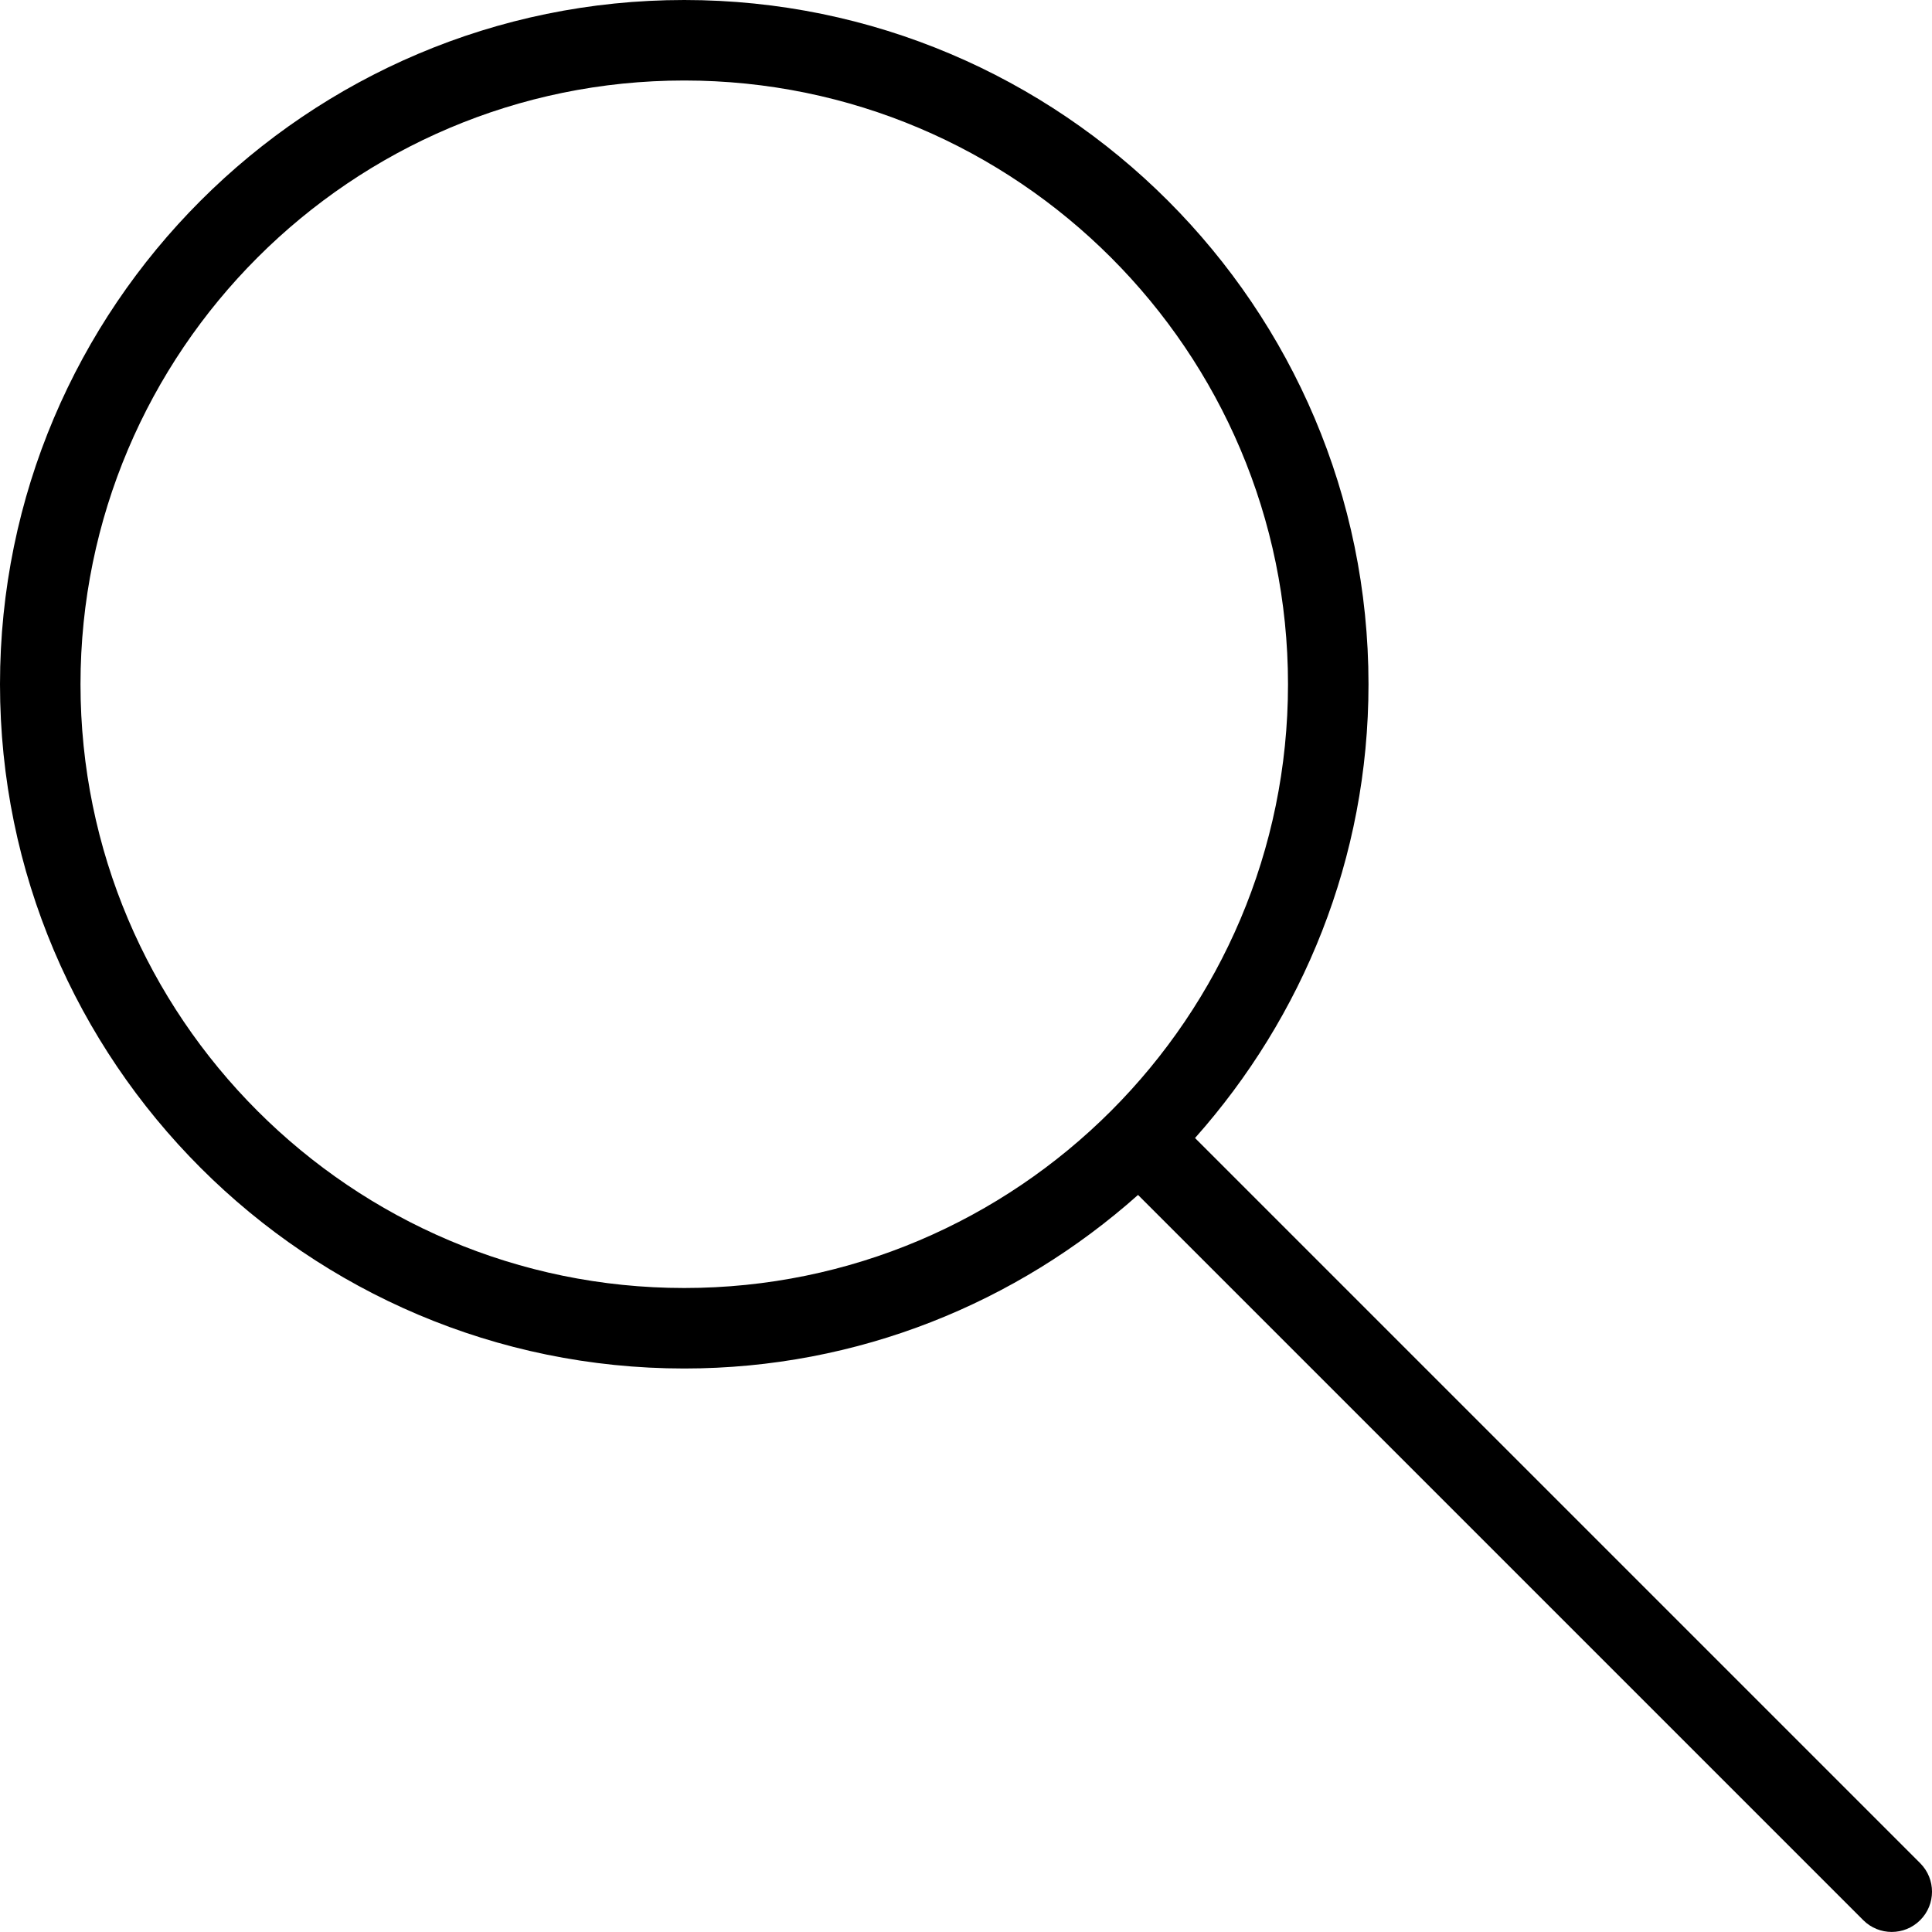
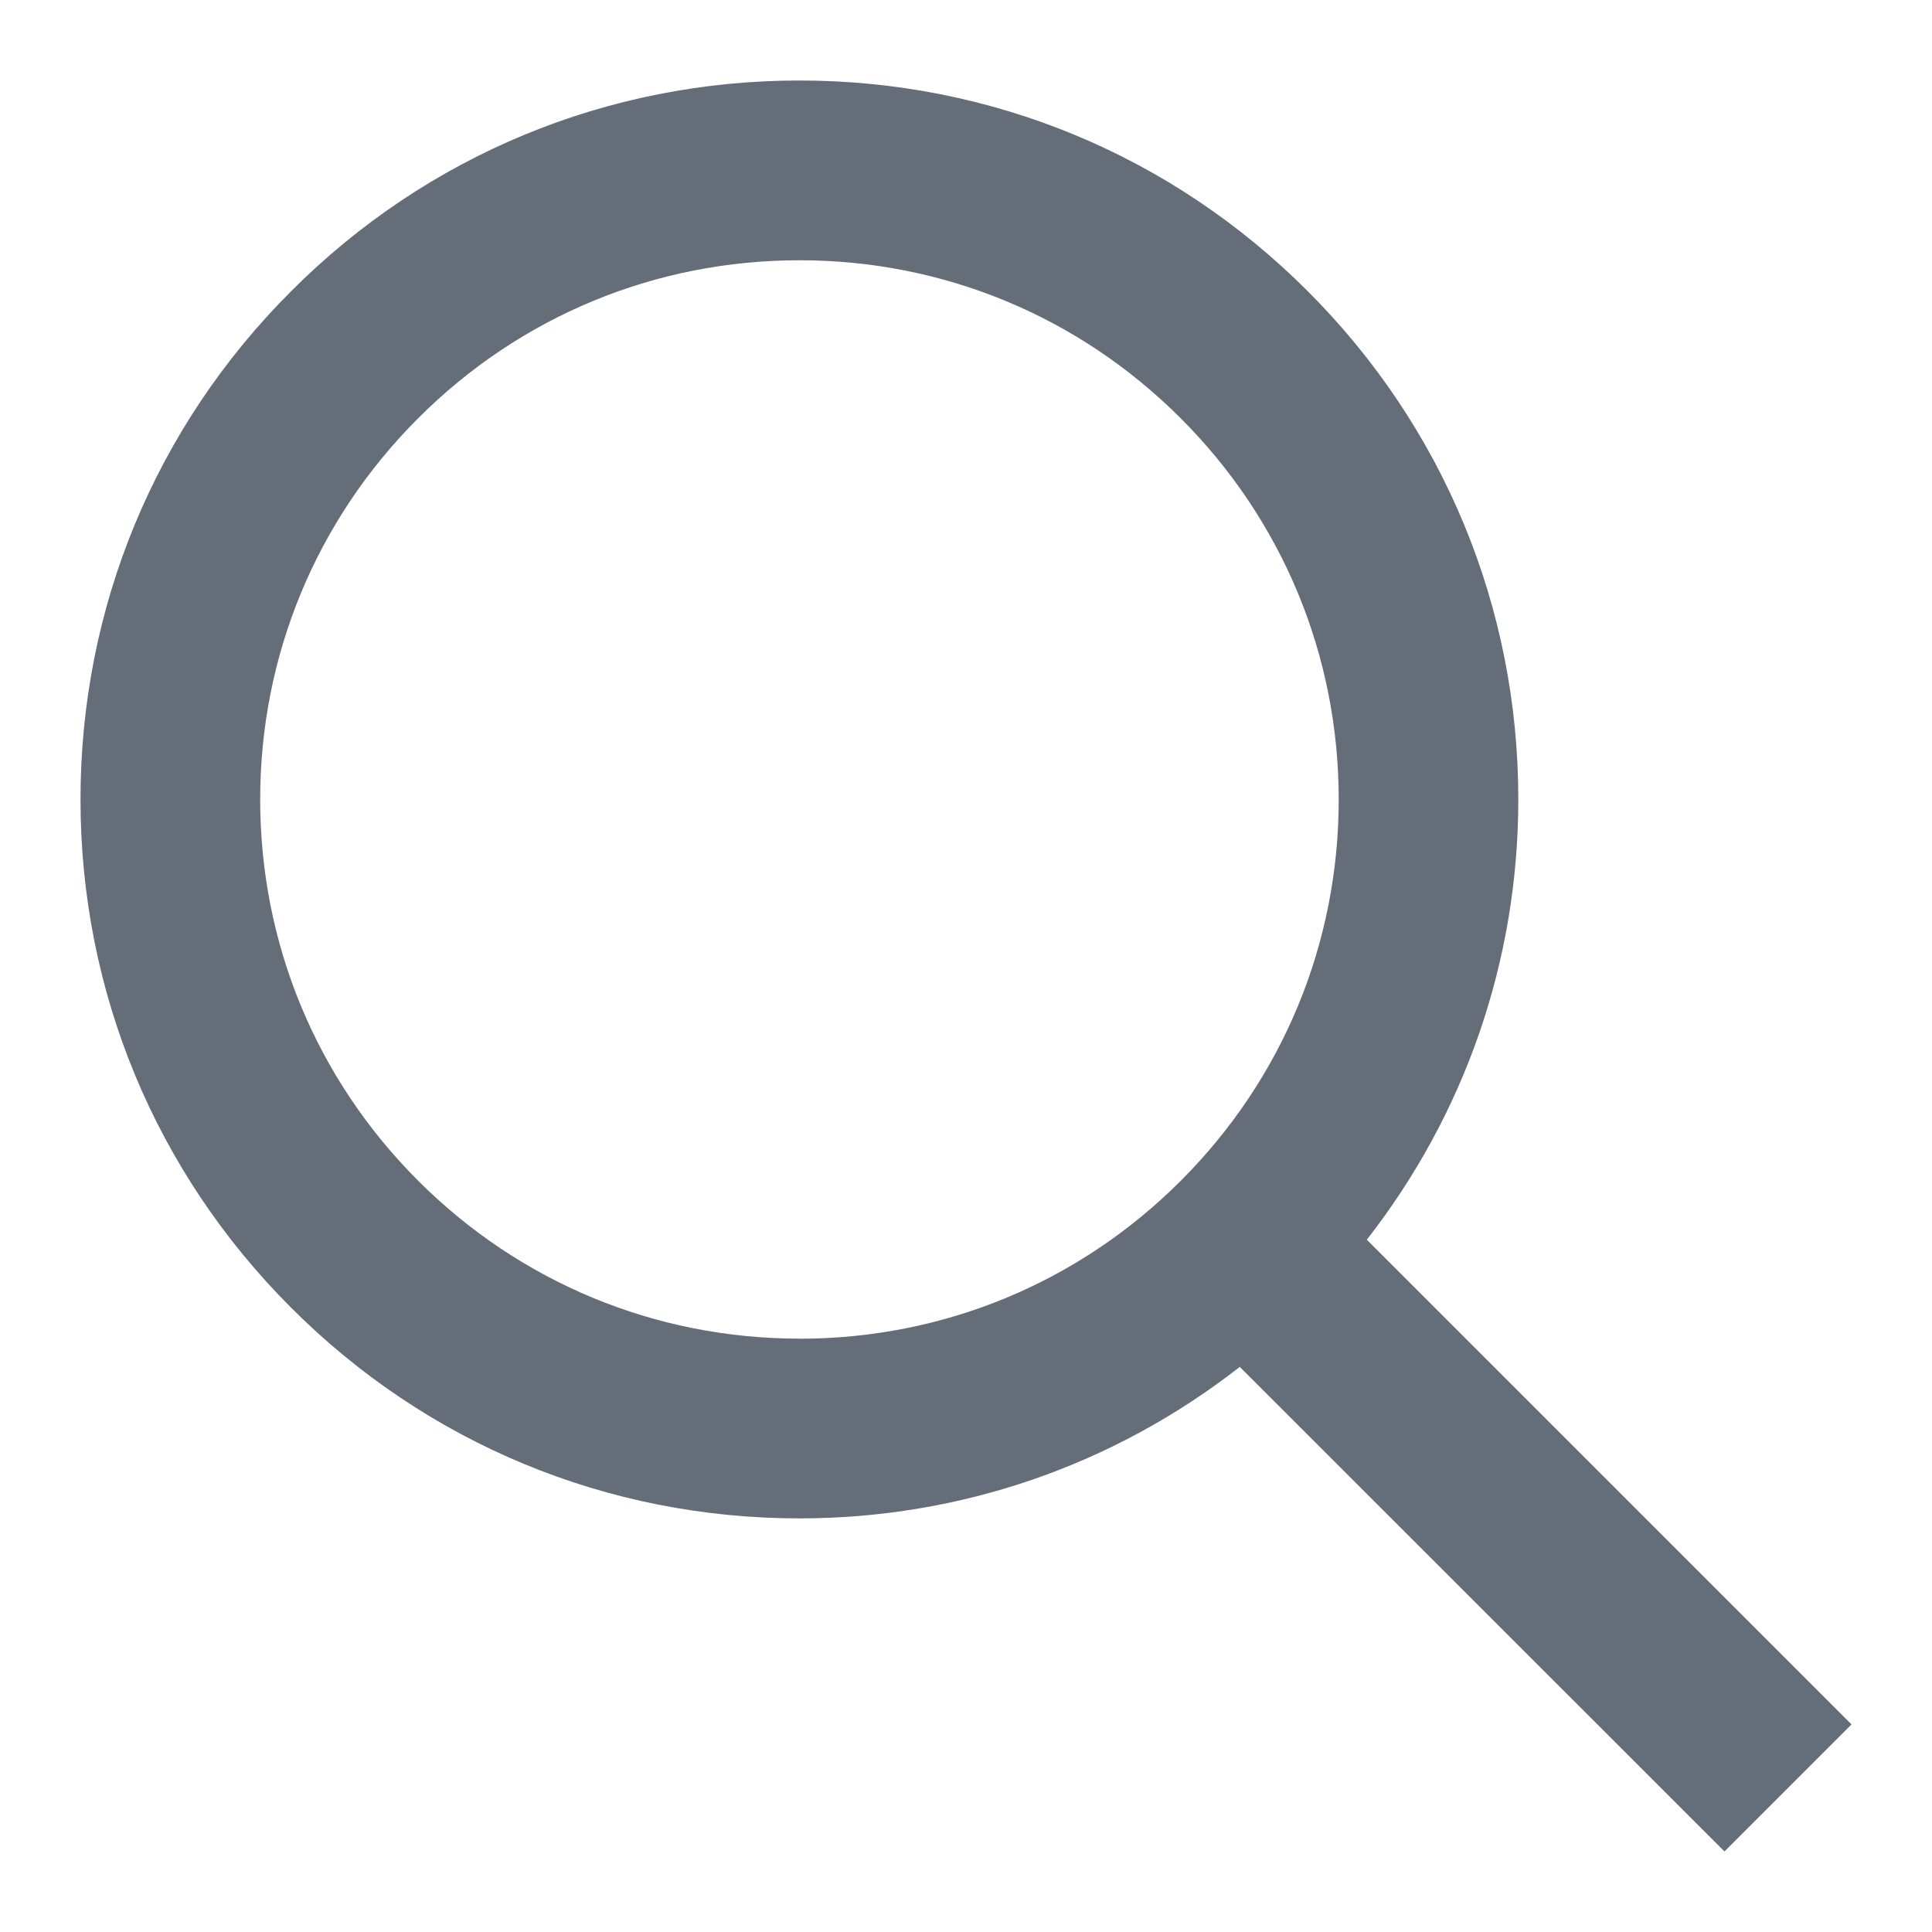
- <svg xmlns="http://www.w3.org/2000/svg" version="1.1" x="0px" y="0px" width="24px" height="24px" viewBox="0 0 24 24" enable-background="new 0 0 24 24" xml:space="preserve">
-   <g id="Outline_Icons_1_">
-     <g id="Outline_Icons">
-       <path d="M23.854,23.146l-9.009-9.009C16.181,12.635,17,10.664,17,8.5C17,3.813,13.187,0,8.5,0S0,3.813,0,8.5S3.813,17,8.5,17    c2.164,0,4.135-0.819,5.637-2.156l9.009,9.009c0.195,0.195,0.512,0.195,0.707,0C24.049,23.658,24.049,23.342,23.854,23.146z     M1,8.5C1,4.364,4.364,1,8.5,1S16,4.364,16,8.5S12.636,16,8.5,16S1,12.636,1,8.5z" />
-     </g>
-   </g>
+ <svg xmlns="http://www.w3.org/2000/svg" width="24" height="24">
+   <path fill="#656D78" fill-rule="evenodd" d="M23 21.421l-6.021-6.021c1.216-1.558 1.882-3.462 1.882-5.47 0-2.386-.93-4.628-2.617-6.314C14.559 1.929 12.316 1 9.931 1 7.545 1 5.302 1.929 3.617 3.617 1.93 5.302 1 7.545 1 9.931c0 2.386.93 4.628 2.617 6.314 1.686 1.688 3.928 2.617 6.314 2.617 2.008 0 3.912-.665 5.47-1.882l6.021 6.019L23 21.421zM9.931 16.629c-1.79 0-3.471-.697-4.736-1.961-1.266-1.265-1.963-2.947-1.963-4.737 0-1.788.697-3.471 1.963-4.736C6.46 3.929 8.141 3.233 9.931 3.233c1.79 0 3.471.697 4.736 1.963 1.266 1.265 1.963 2.947 1.963 4.736 0 1.79-.697 3.472-1.963 4.737-1.265 1.265-2.946 1.961-4.736 1.961z" />
</svg>
